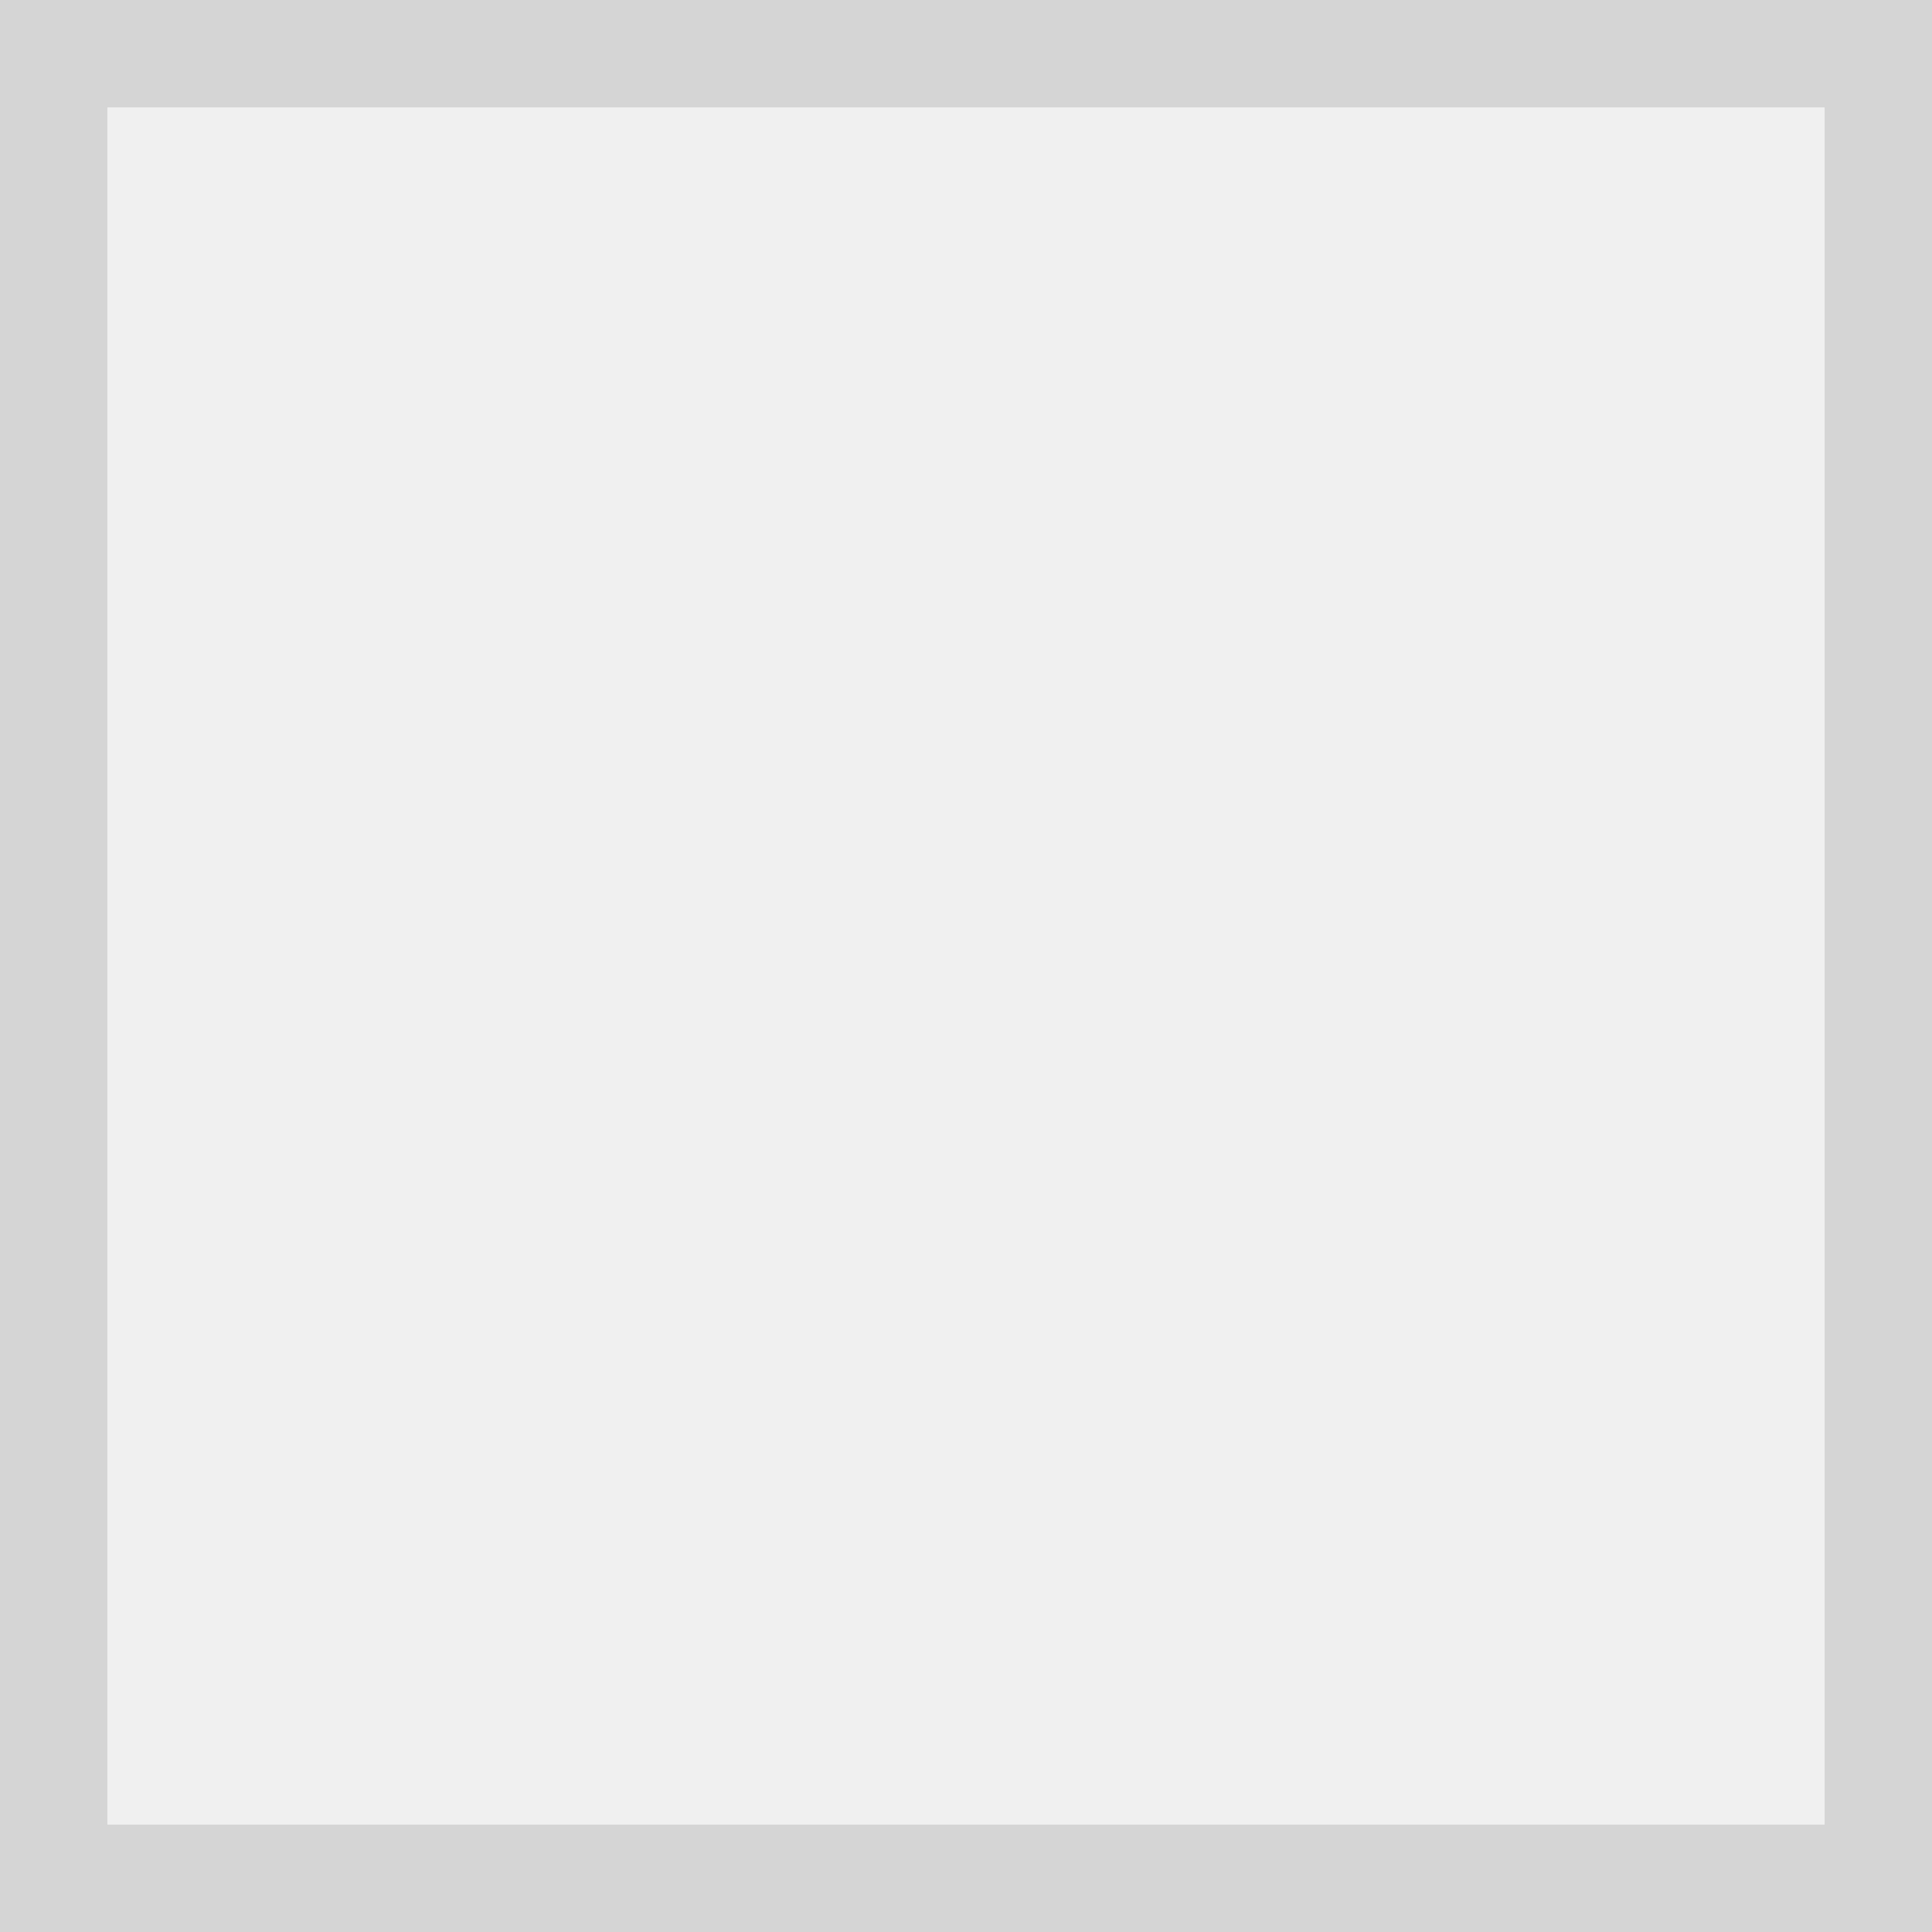
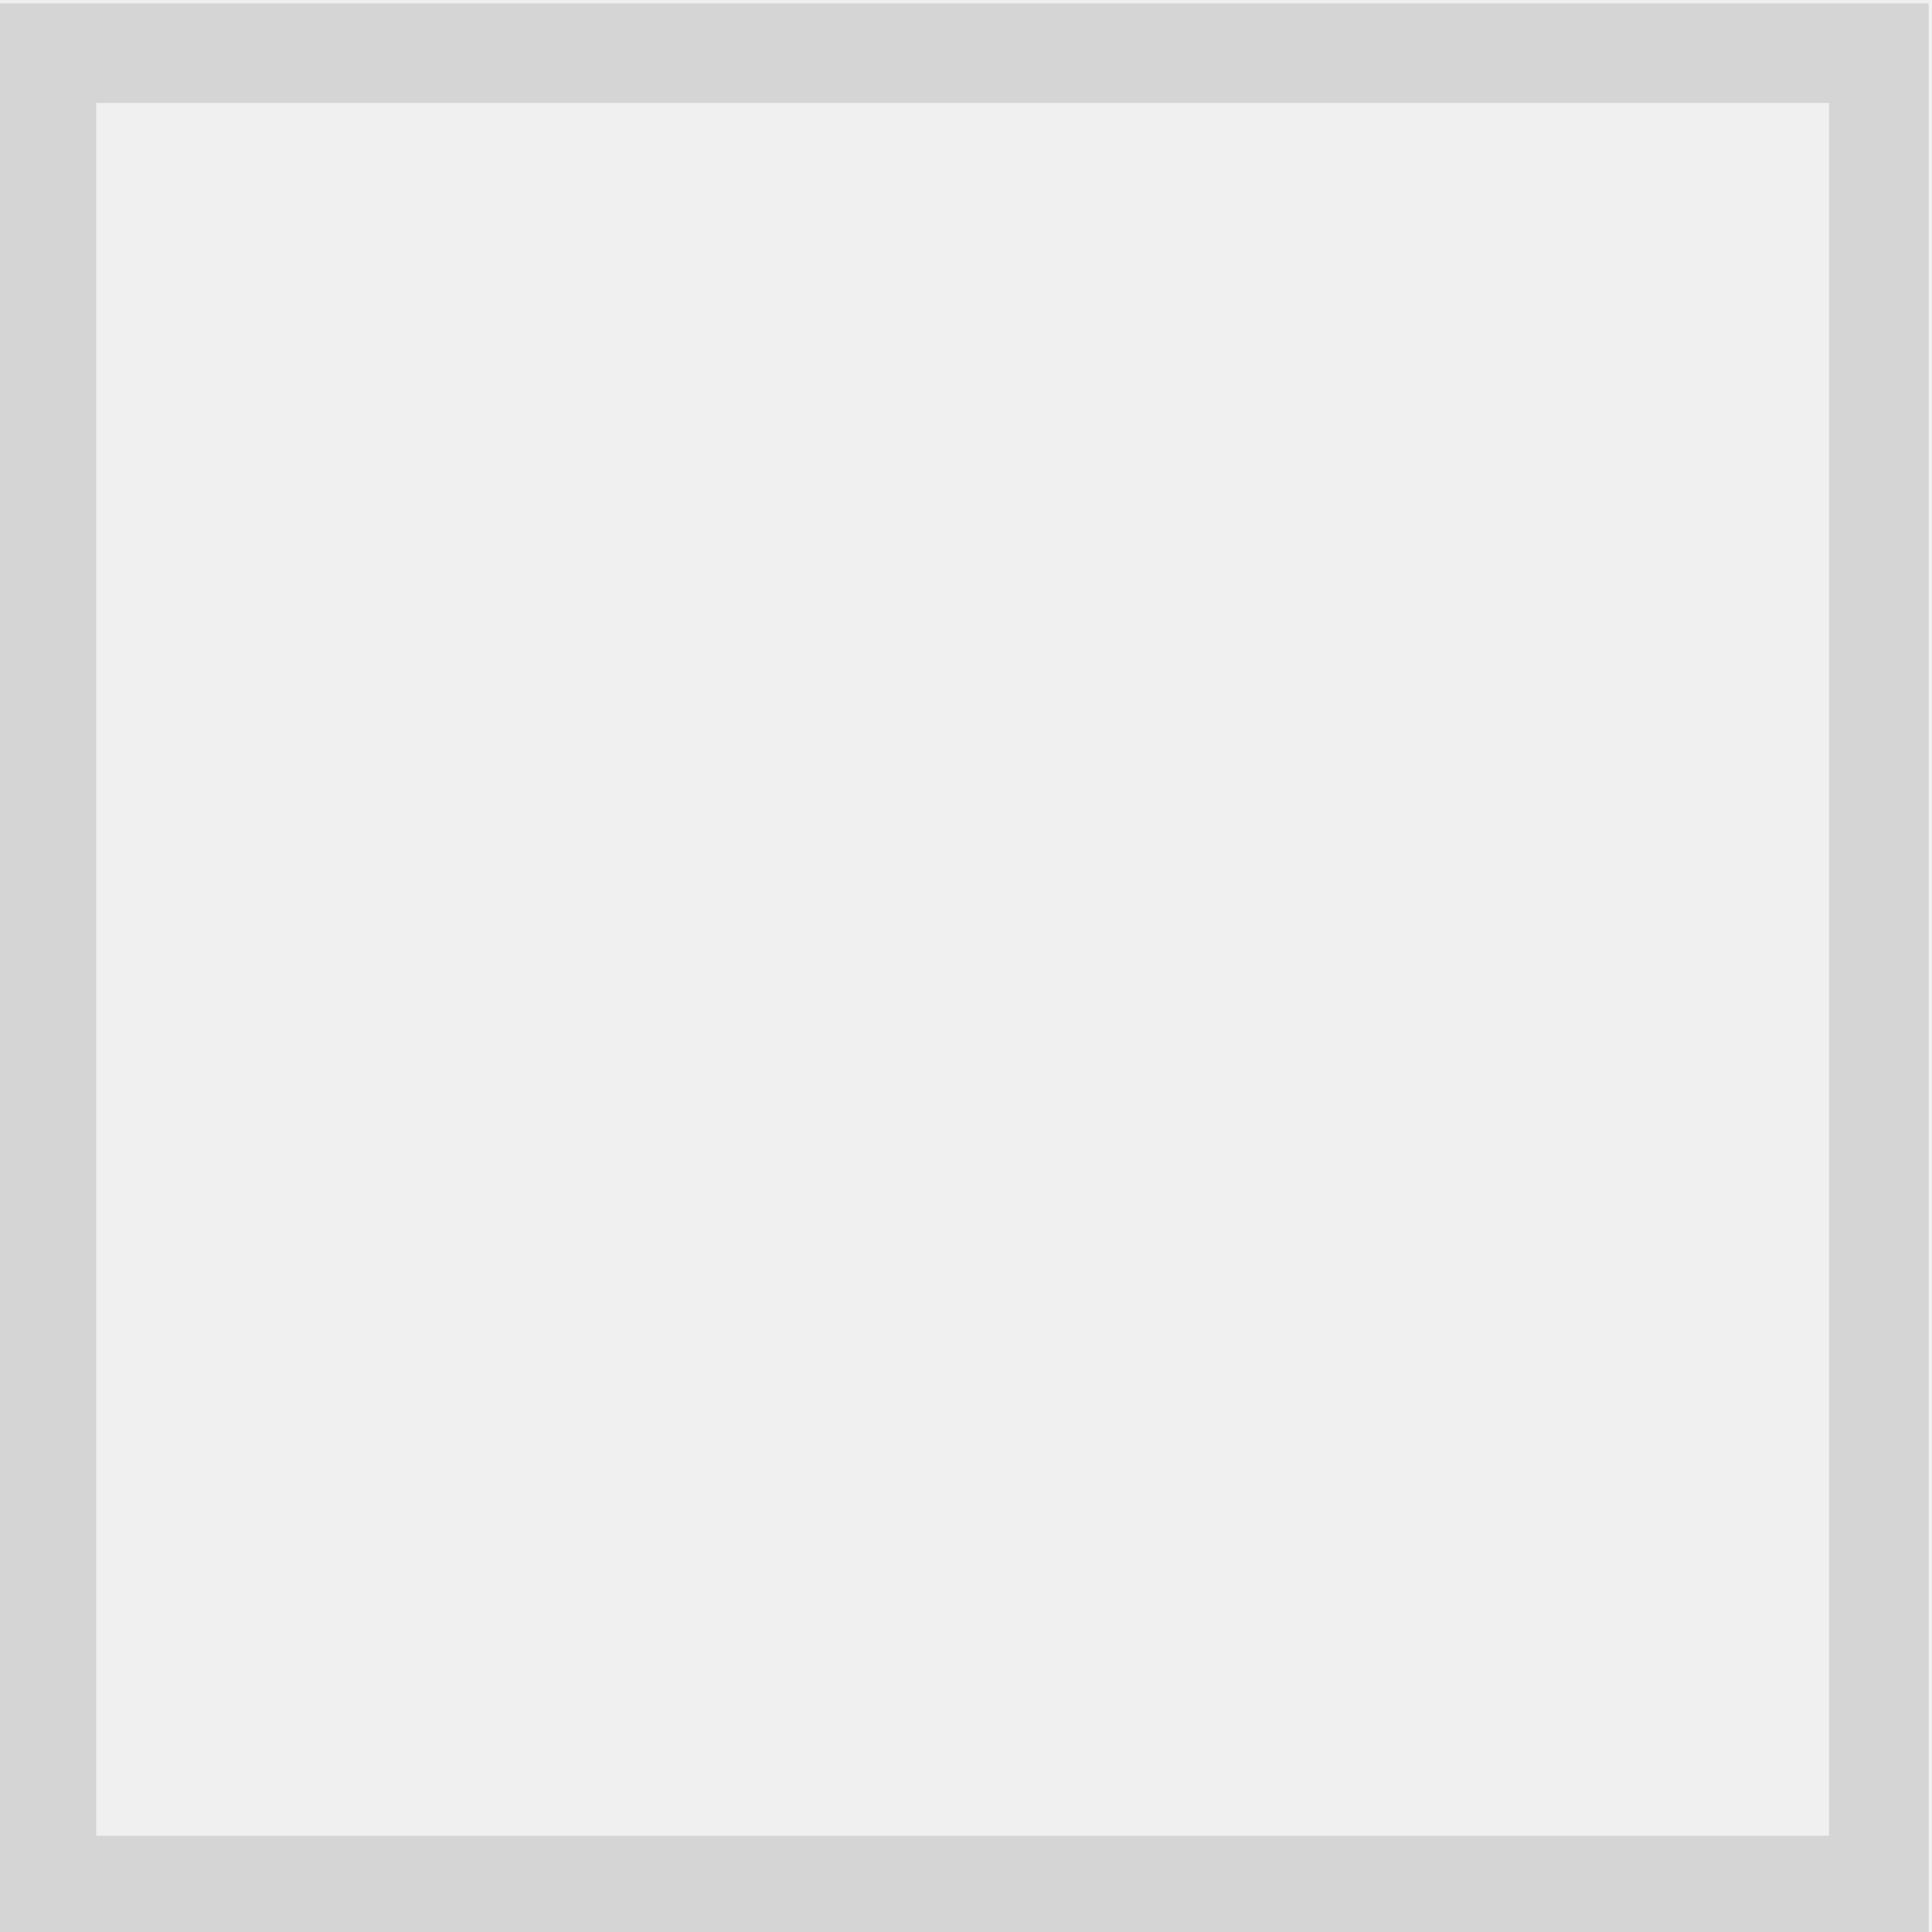
- <svg xmlns="http://www.w3.org/2000/svg" xmlns:xlink="http://www.w3.org/1999/xlink" width="27px" height="27px" viewBox="0 0 27 27" version="1.1">
-   <defs>
-     <rect id="path-1" x="329" y="102" width="27" height="27" />
-     <mask id="mask-2" maskContentUnits="userSpaceOnUse" maskUnits="objectBoundingBox" x="0" y="0" width="27" height="27" fill="white">
-       <use xlink:href="#path-1" />
-     </mask>
-   </defs>
-   <g id="Page-1" stroke="none" stroke-width="1" fill="none" fill-rule="evenodd">
-     <g id="Filter_Brands" transform="translate(-329, -458)" stroke="#D5D5D5" stroke-width="3">
-       <g id="brands" transform="translate(0, 356)">
-         <use id="Rectangle-5" mask="url(#mask-2)" xlink:href="#path-1" />
-       </g>
-     </g>
-   </g>
+ <svg xmlns="http://www.w3.org/2000/svg" version="1.1" id="Layer_1" x="0px" y="0px" viewBox="0 0 29.1 29.1" style="enable-background:new 0 0 29.1 29.1;" xml:space="preserve">
+   <style type="text/css">
+ 	.st0{fill:none;stroke:#D5D5D5;stroke-width:1.5;stroke-miterlimit:10;}
+ </style>
+   <rect x="0.7" y="0.8" class="st0" width="27.6" height="27.6" />
</svg>
